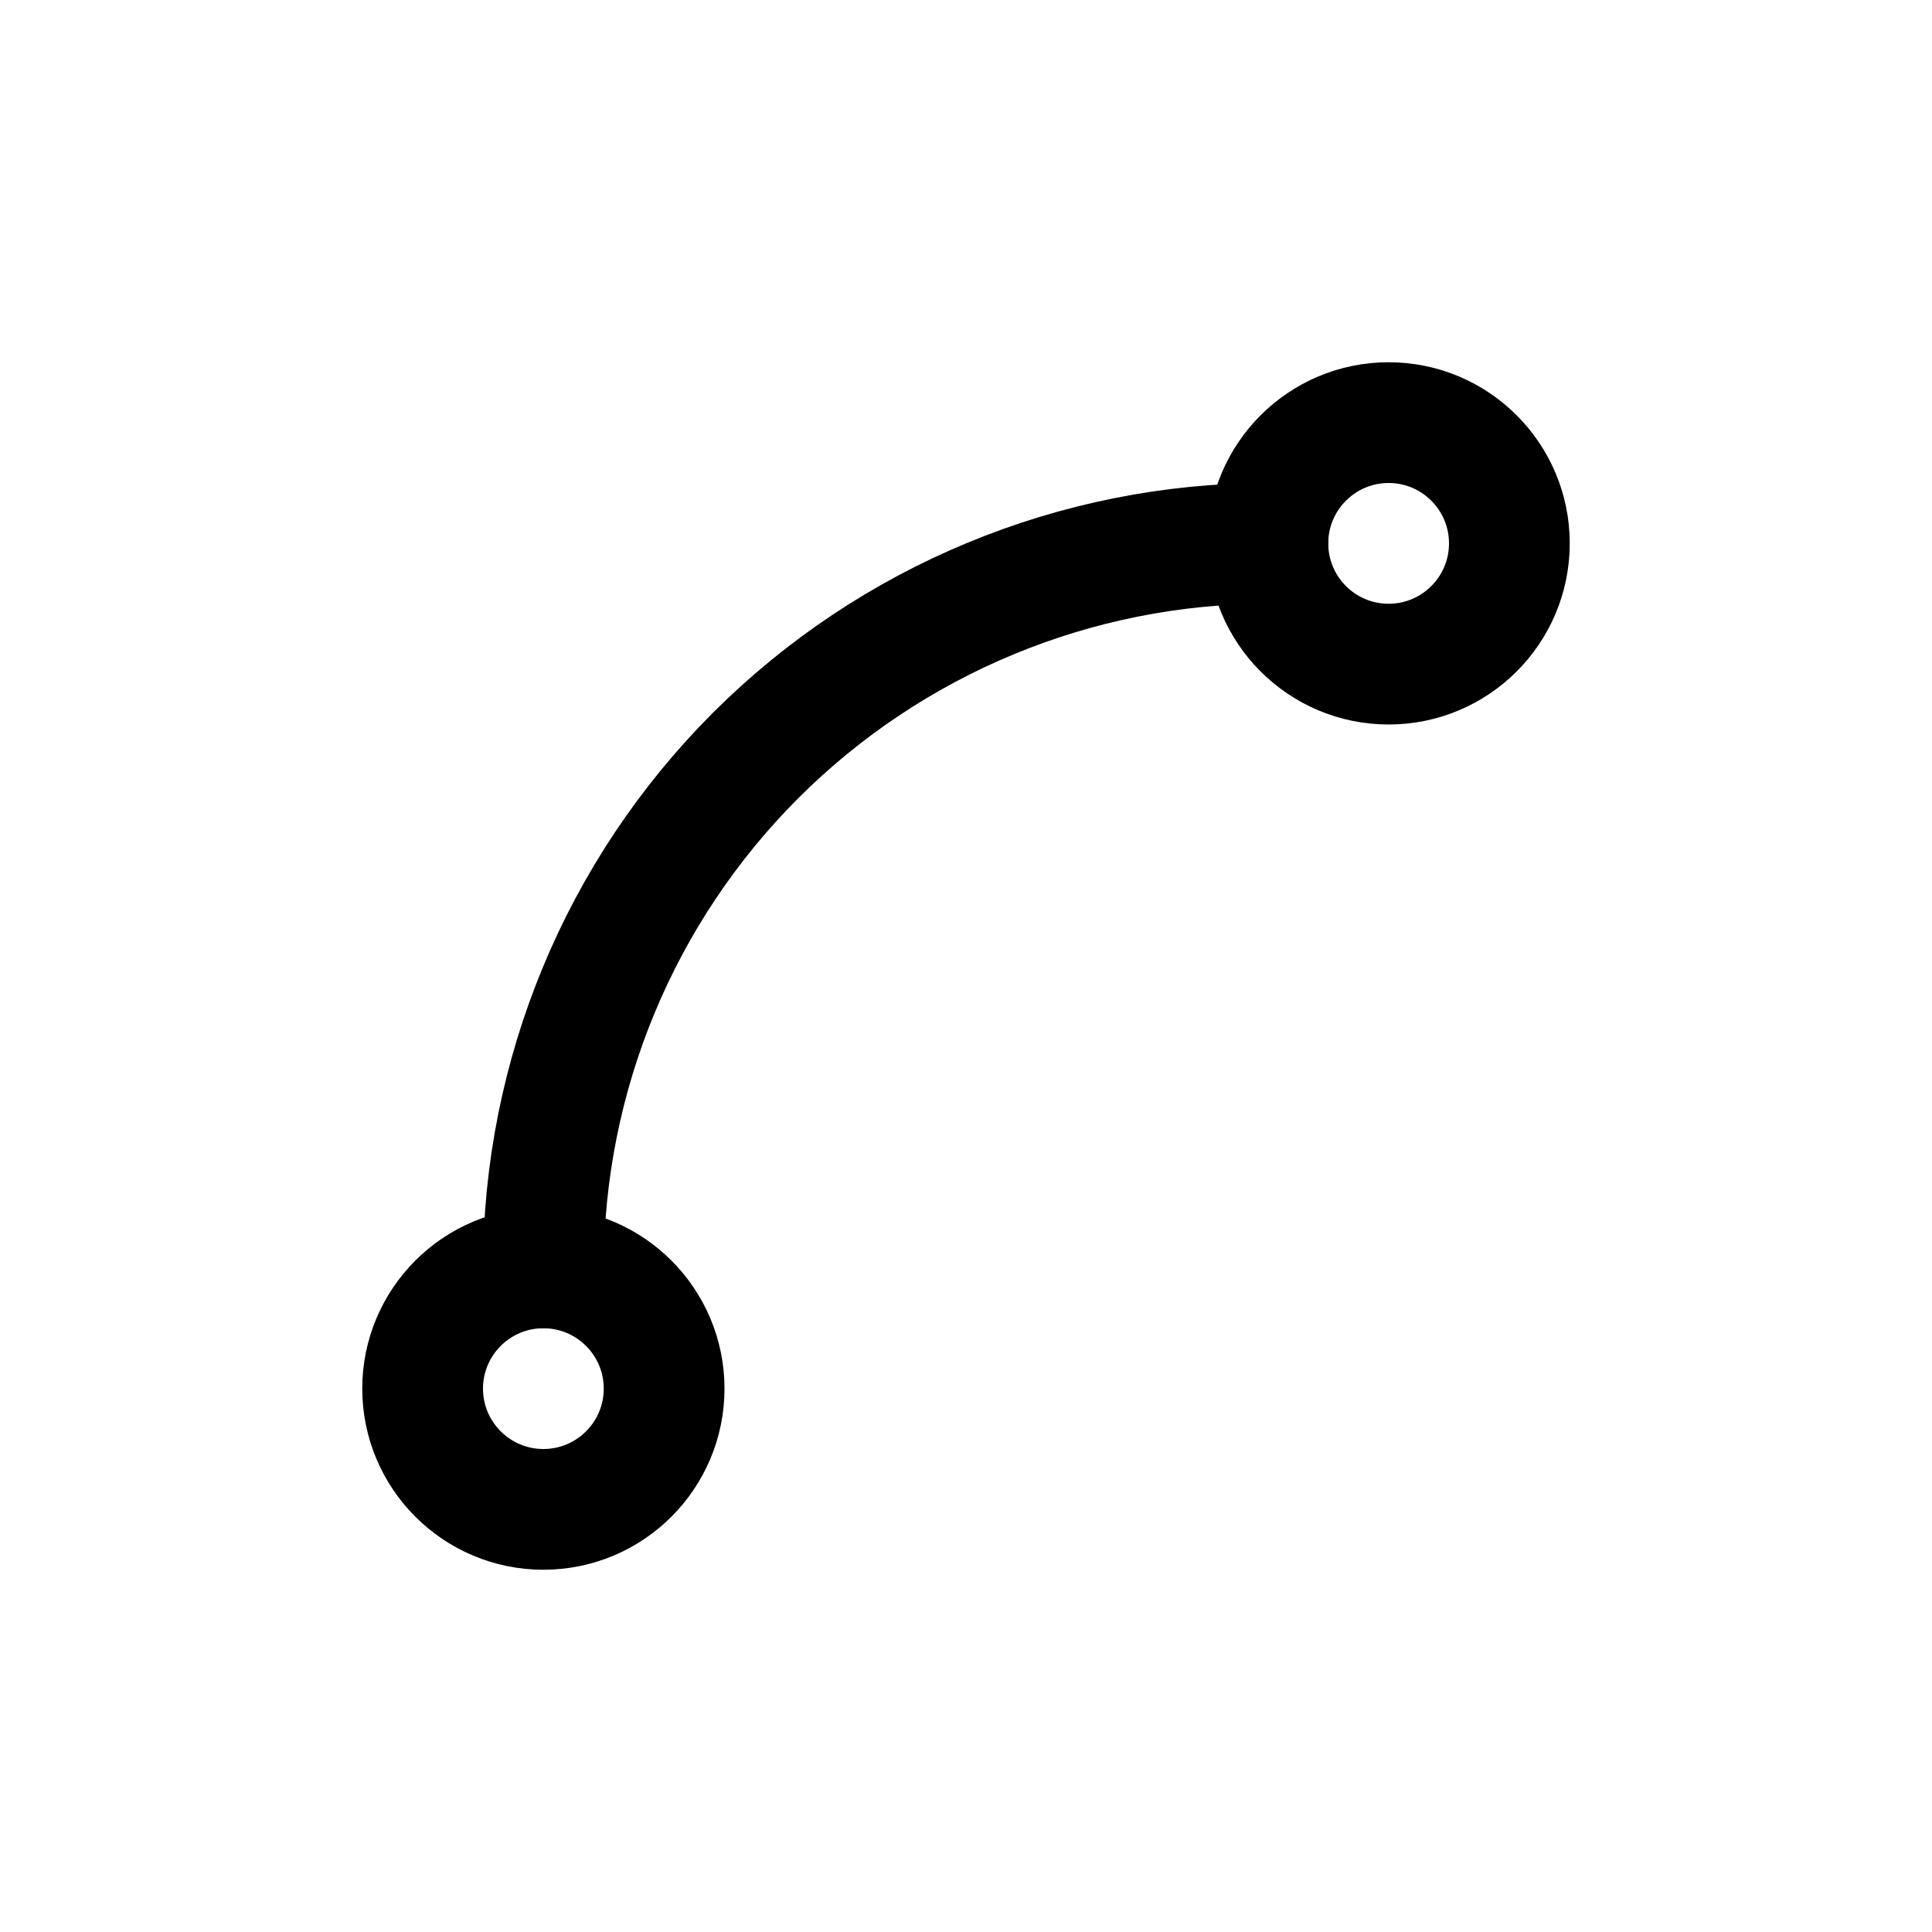
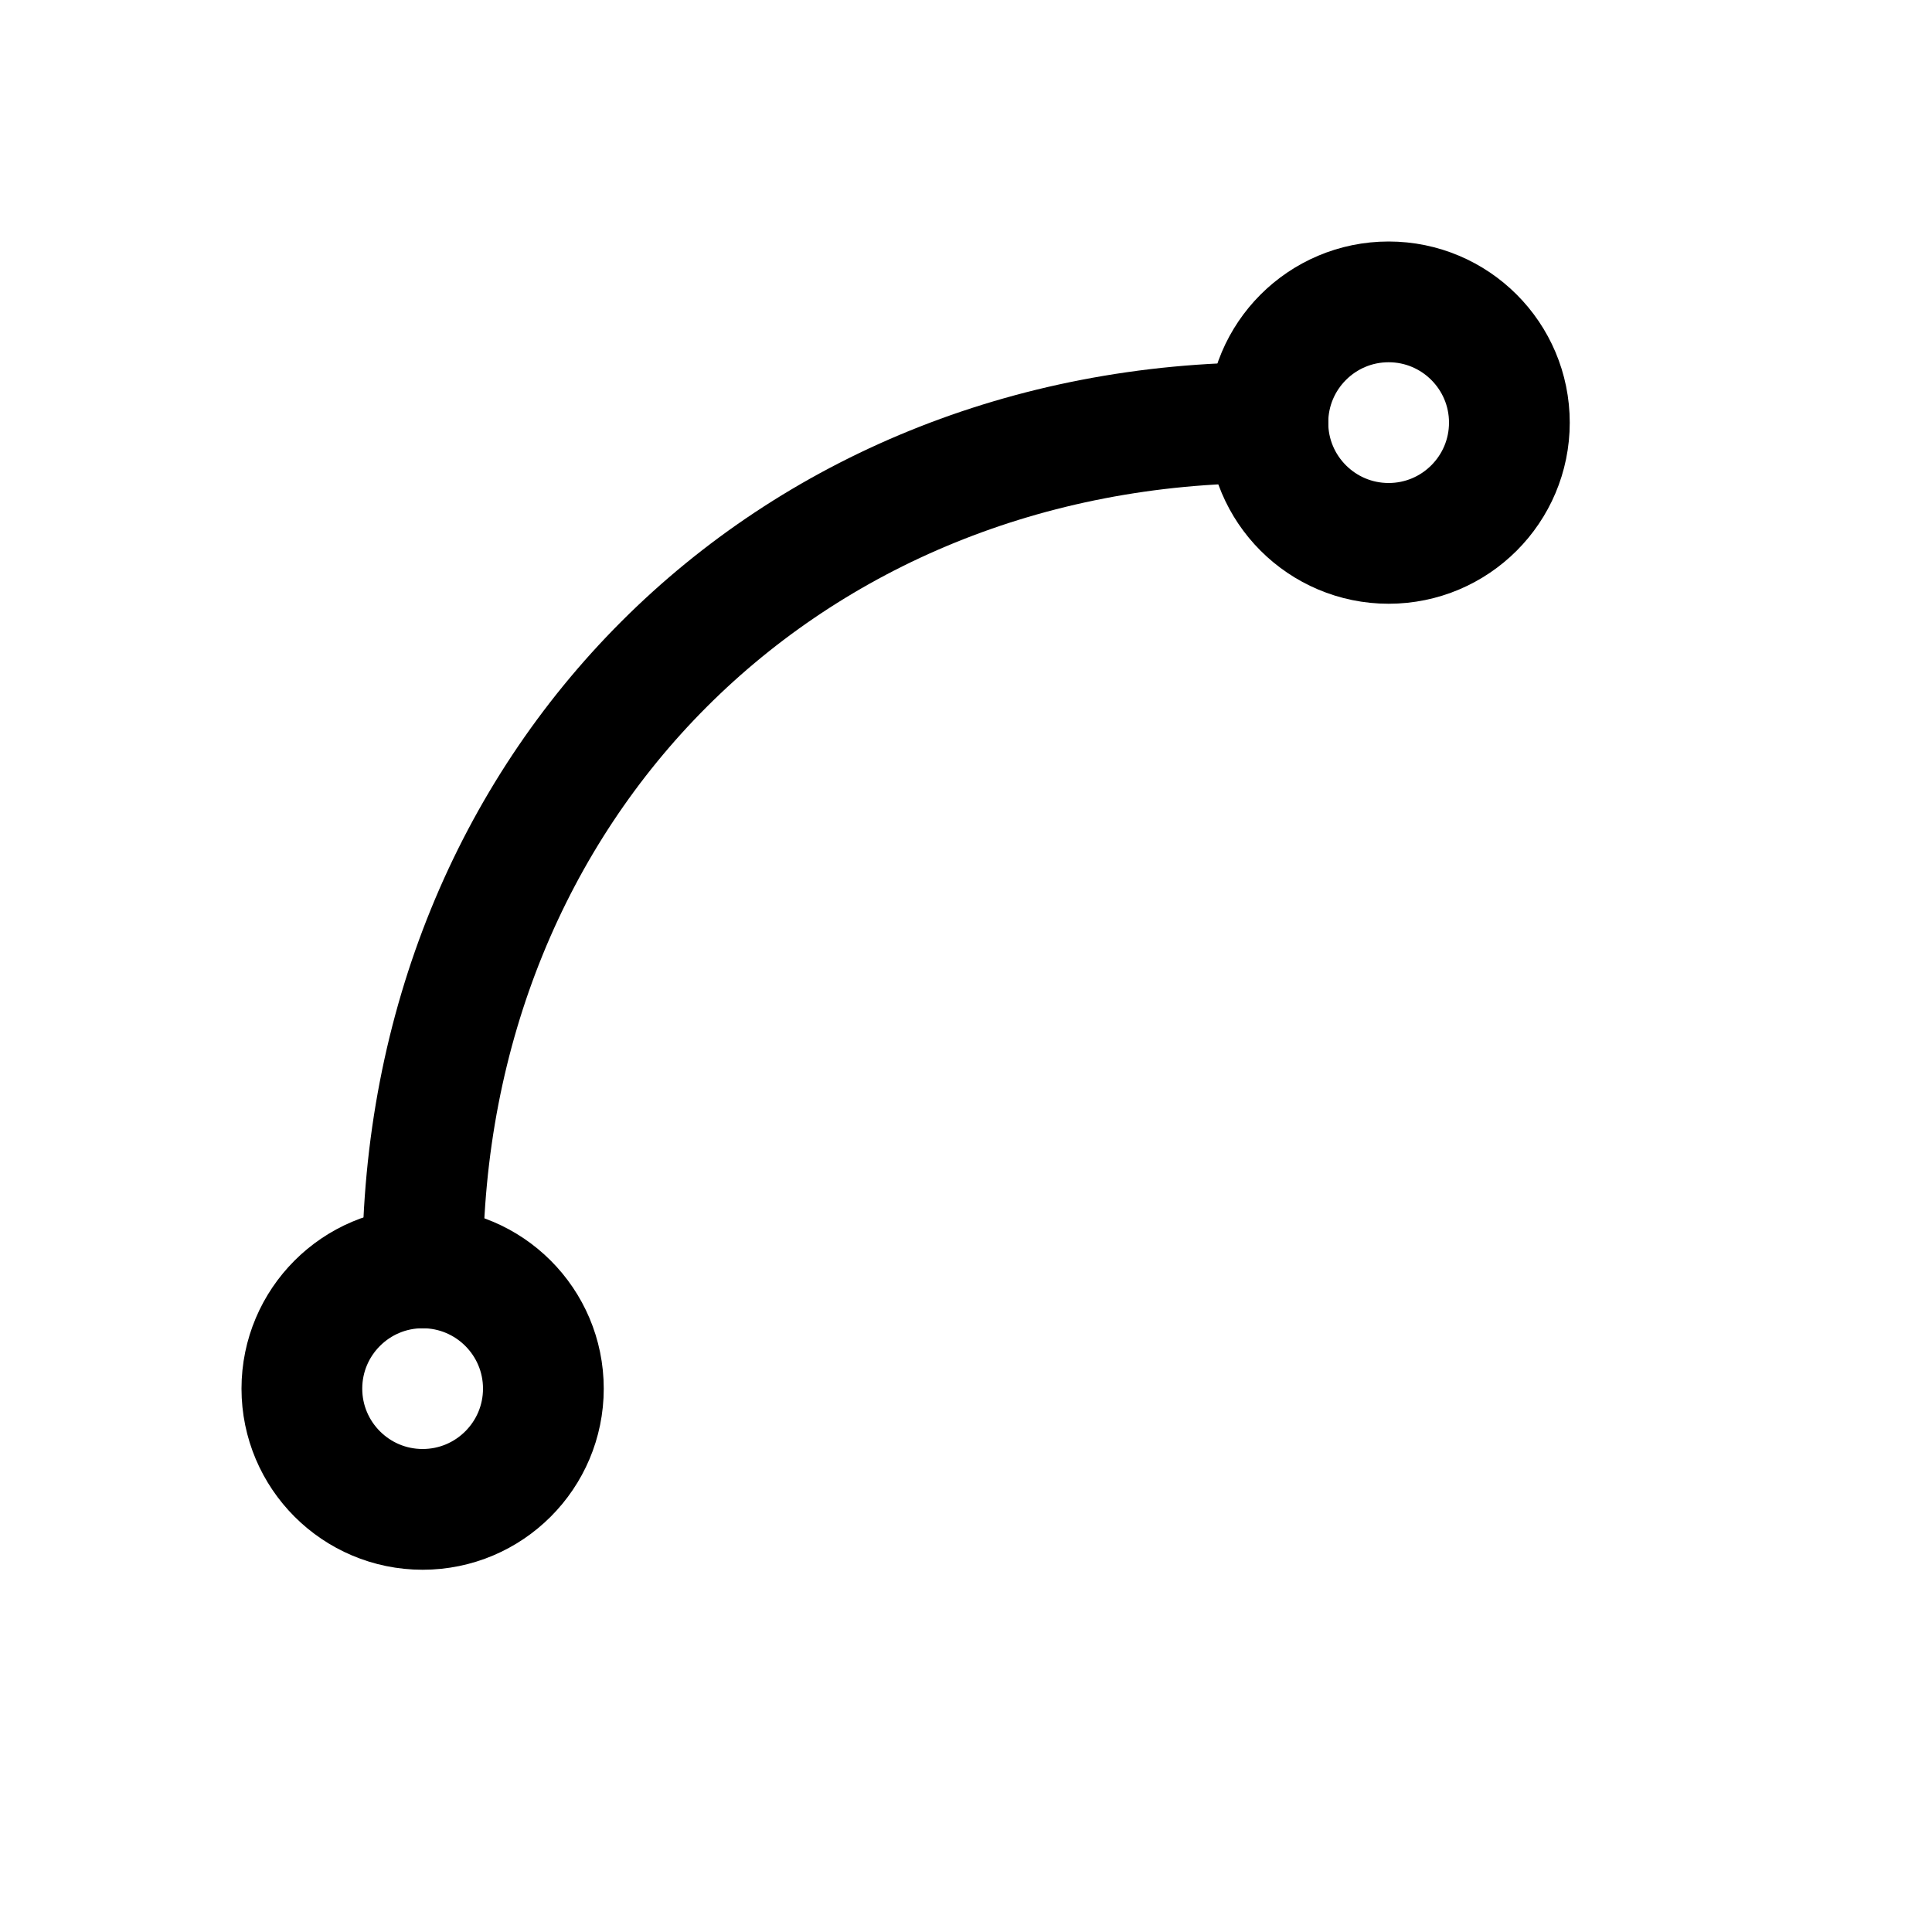
<svg xmlns="http://www.w3.org/2000/svg" width="16" height="16" viewBox="0 0 16 16" fill="none">
  <g id="vector-bend[interface,path,vector]">
-     <path id="Vector" d="M11.5 5.5C12.052 5.5 12.5 5.052 12.5 4.5C12.5 3.948 12.052 3.5 11.5 3.5C10.948 3.5 10.5 3.948 10.5 4.5C10.5 5.052 10.948 5.5 11.5 5.5Z" stroke="black" stroke-linecap="round" stroke-linejoin="round" />
-     <path id="Vector_2" d="M4.5 12.5C5.052 12.5 5.5 12.052 5.5 11.5C5.5 10.948 5.052 10.5 4.5 10.5C3.948 10.5 3.5 10.948 3.5 11.5C3.5 12.052 3.948 12.5 4.5 12.5Z" stroke="black" stroke-linecap="round" stroke-linejoin="round" />
-     <path id="Vector_3" d="M4.5 10.5C4.5 8.909 5.132 7.383 6.257 6.257C7.383 5.132 8.909 4.5 10.5 4.5" stroke="black" stroke-linecap="round" stroke-linejoin="round" />
+     <path id="Vector" d="M3.5 10.5C3.5 6.5 6.5 3.5 10.5 3.5" stroke="black" stroke-linecap="round" stroke-linejoin="round" />
+     <path id="Vector_2" d="M11.5 4.5C12.052 4.5 12.5 4.052 12.5 3.5C12.5 2.948 12.052 2.5 11.5 2.5C10.948 2.5 10.5 2.948 10.5 3.5C10.5 4.052 10.948 4.5 11.5 4.5Z" stroke="black" stroke-linecap="round" stroke-linejoin="round" />
+     <path id="Vector_3" d="M3.5 12.5C4.052 12.5 4.5 12.052 4.5 11.5C4.5 10.948 4.052 10.5 3.5 10.5C2.948 10.5 2.5 10.948 2.5 11.5C2.5 12.052 2.948 12.5 3.5 12.5Z" stroke="black" stroke-linecap="round" stroke-linejoin="round" />
  </g>
</svg>
